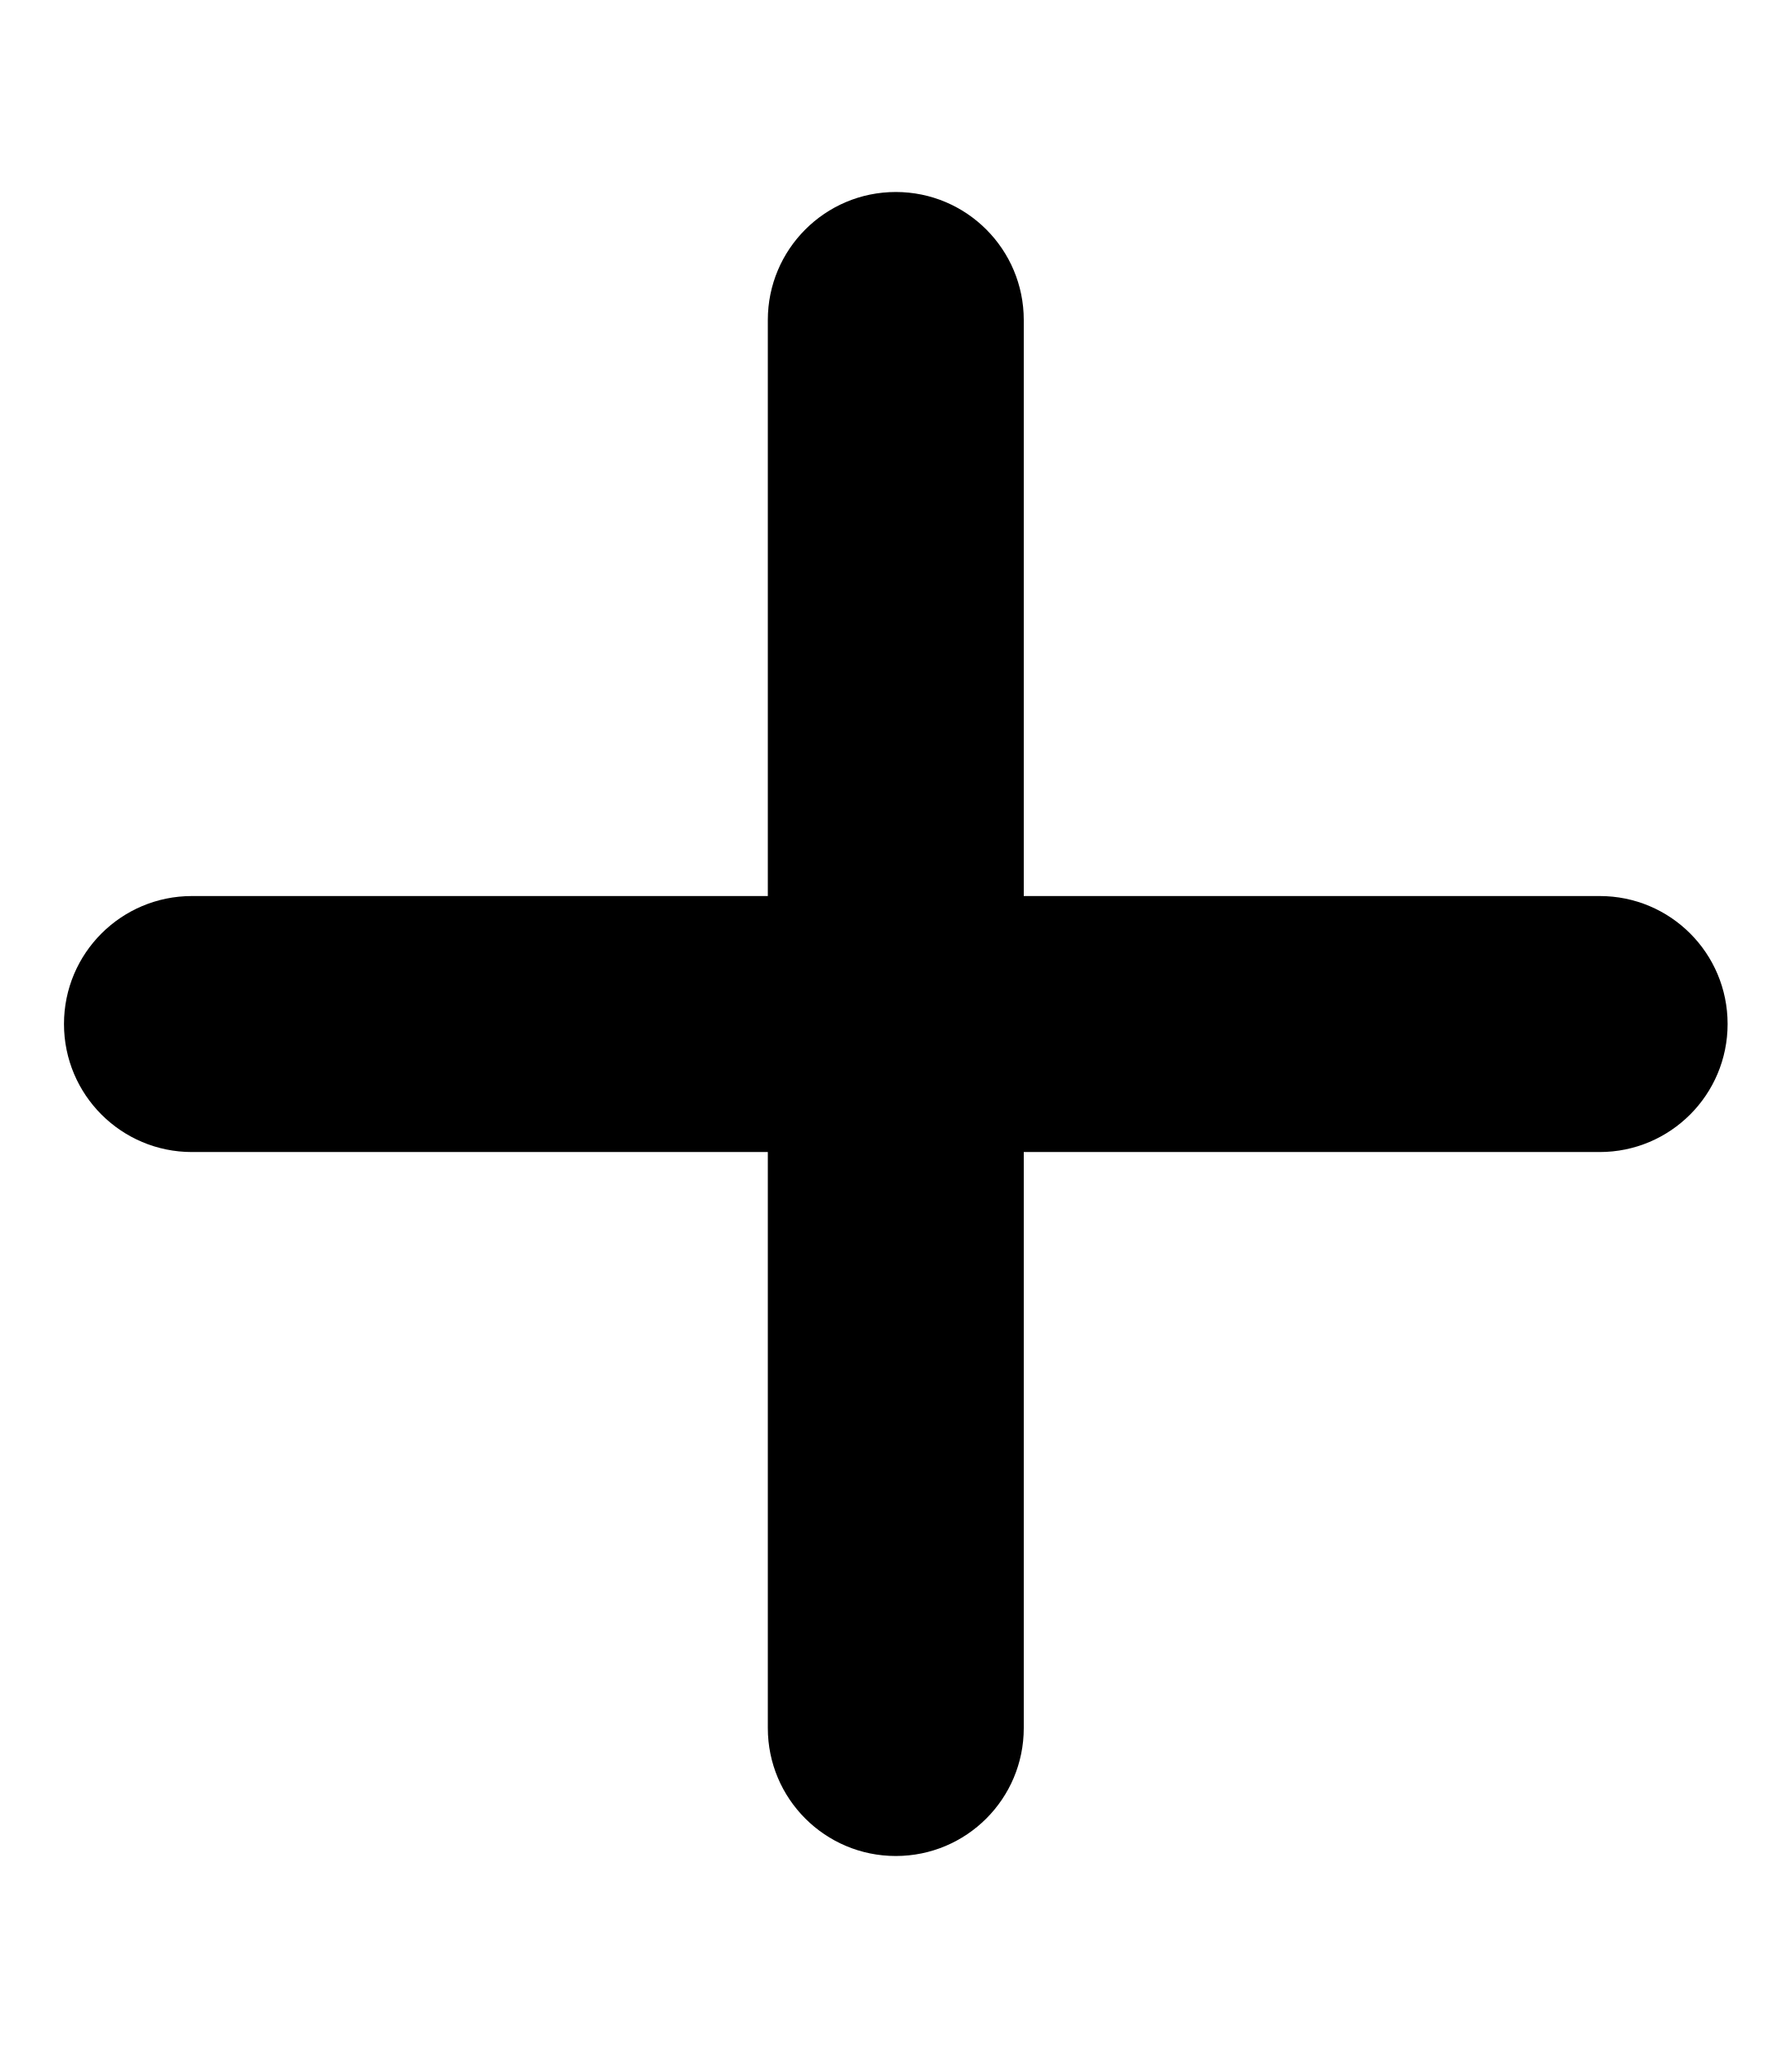
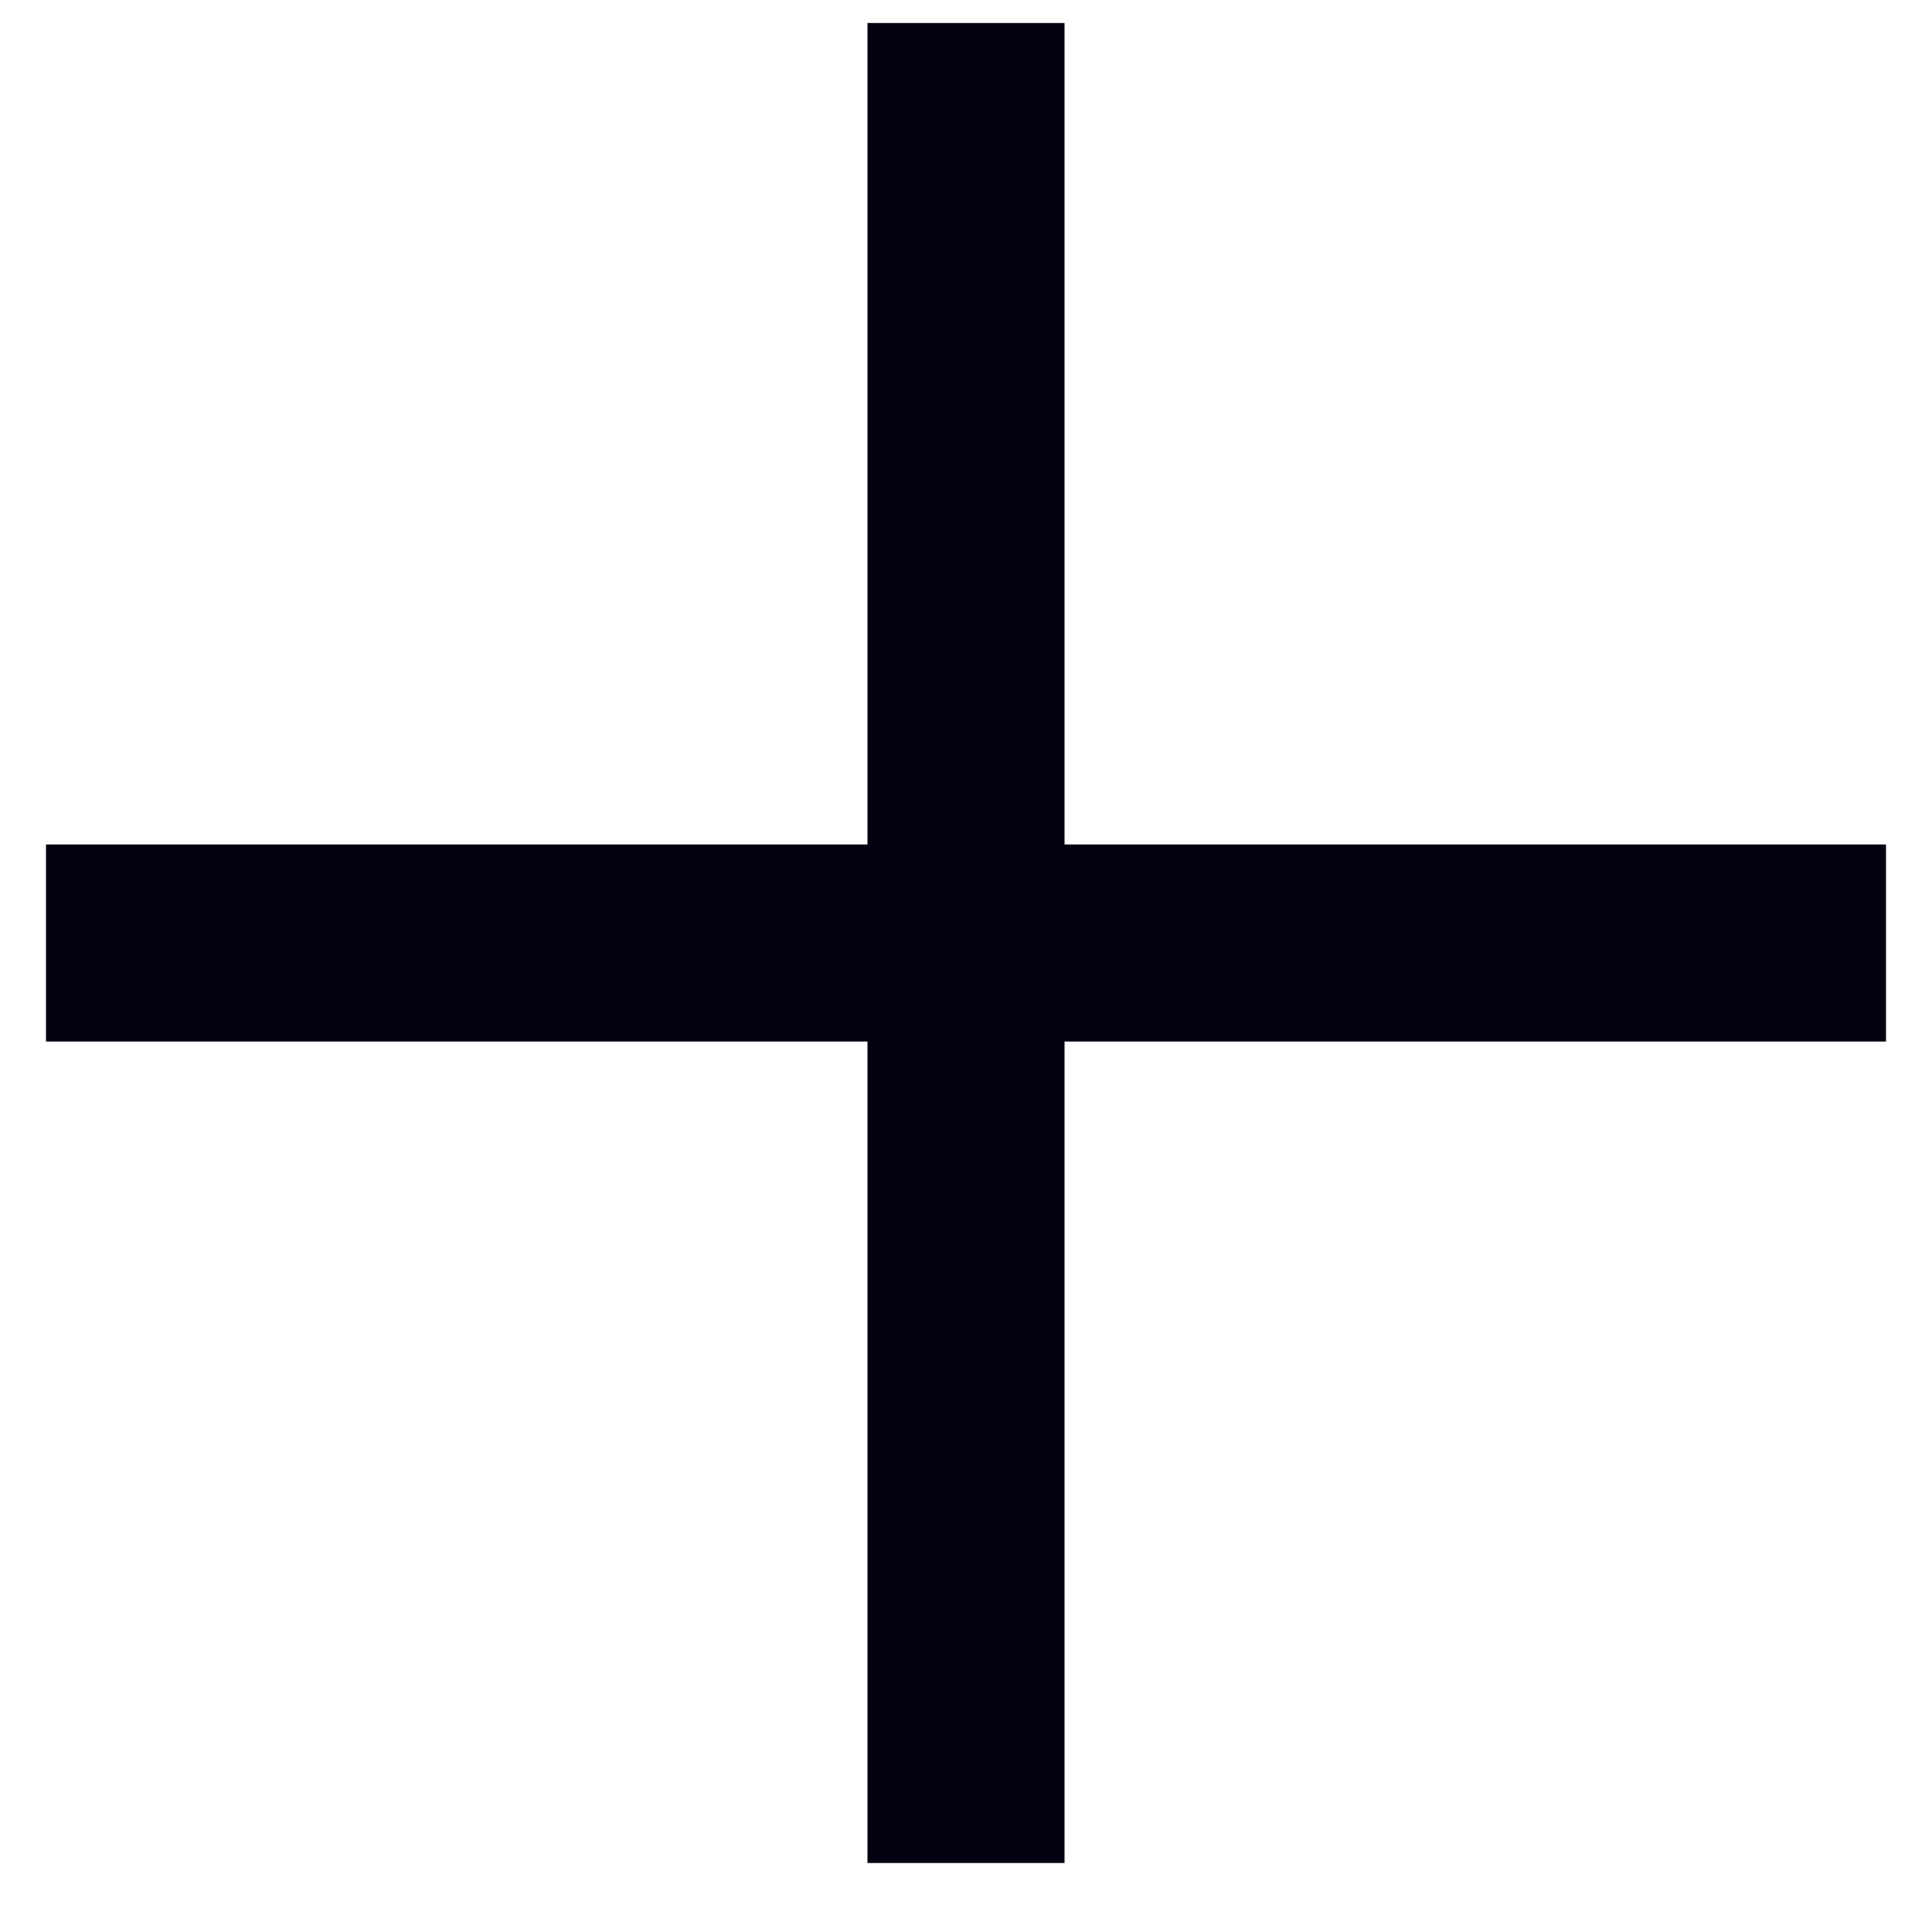
- <svg xmlns="http://www.w3.org/2000/svg" viewBox="0 0 448 512">
-   <path d="M432 256c0 17.69-14.33 32.01-32 32.01H256v144c0 17.69-14.33 31.99-32 31.99s-32-14.3-32-31.99v-144H48c-17.67 0-32-14.32-32-32.01s14.33-31.99 32-31.99H192v-144c0-17.69 14.33-32.01 32-32.01s32 14.32 32 32.01v144h144C417.7 224 432 238.3 432 256z" />
+ <svg xmlns="http://www.w3.org/2000/svg" width="21" height="21" viewBox="0 0 21 21" fill="none">
+   <path d="M9.429 20.25V11.321H0.5V9.179H9.429V0.25H11.571V9.179H20.5V11.321H11.571V20.25H9.429Z" fill="#05000F" />
</svg>
